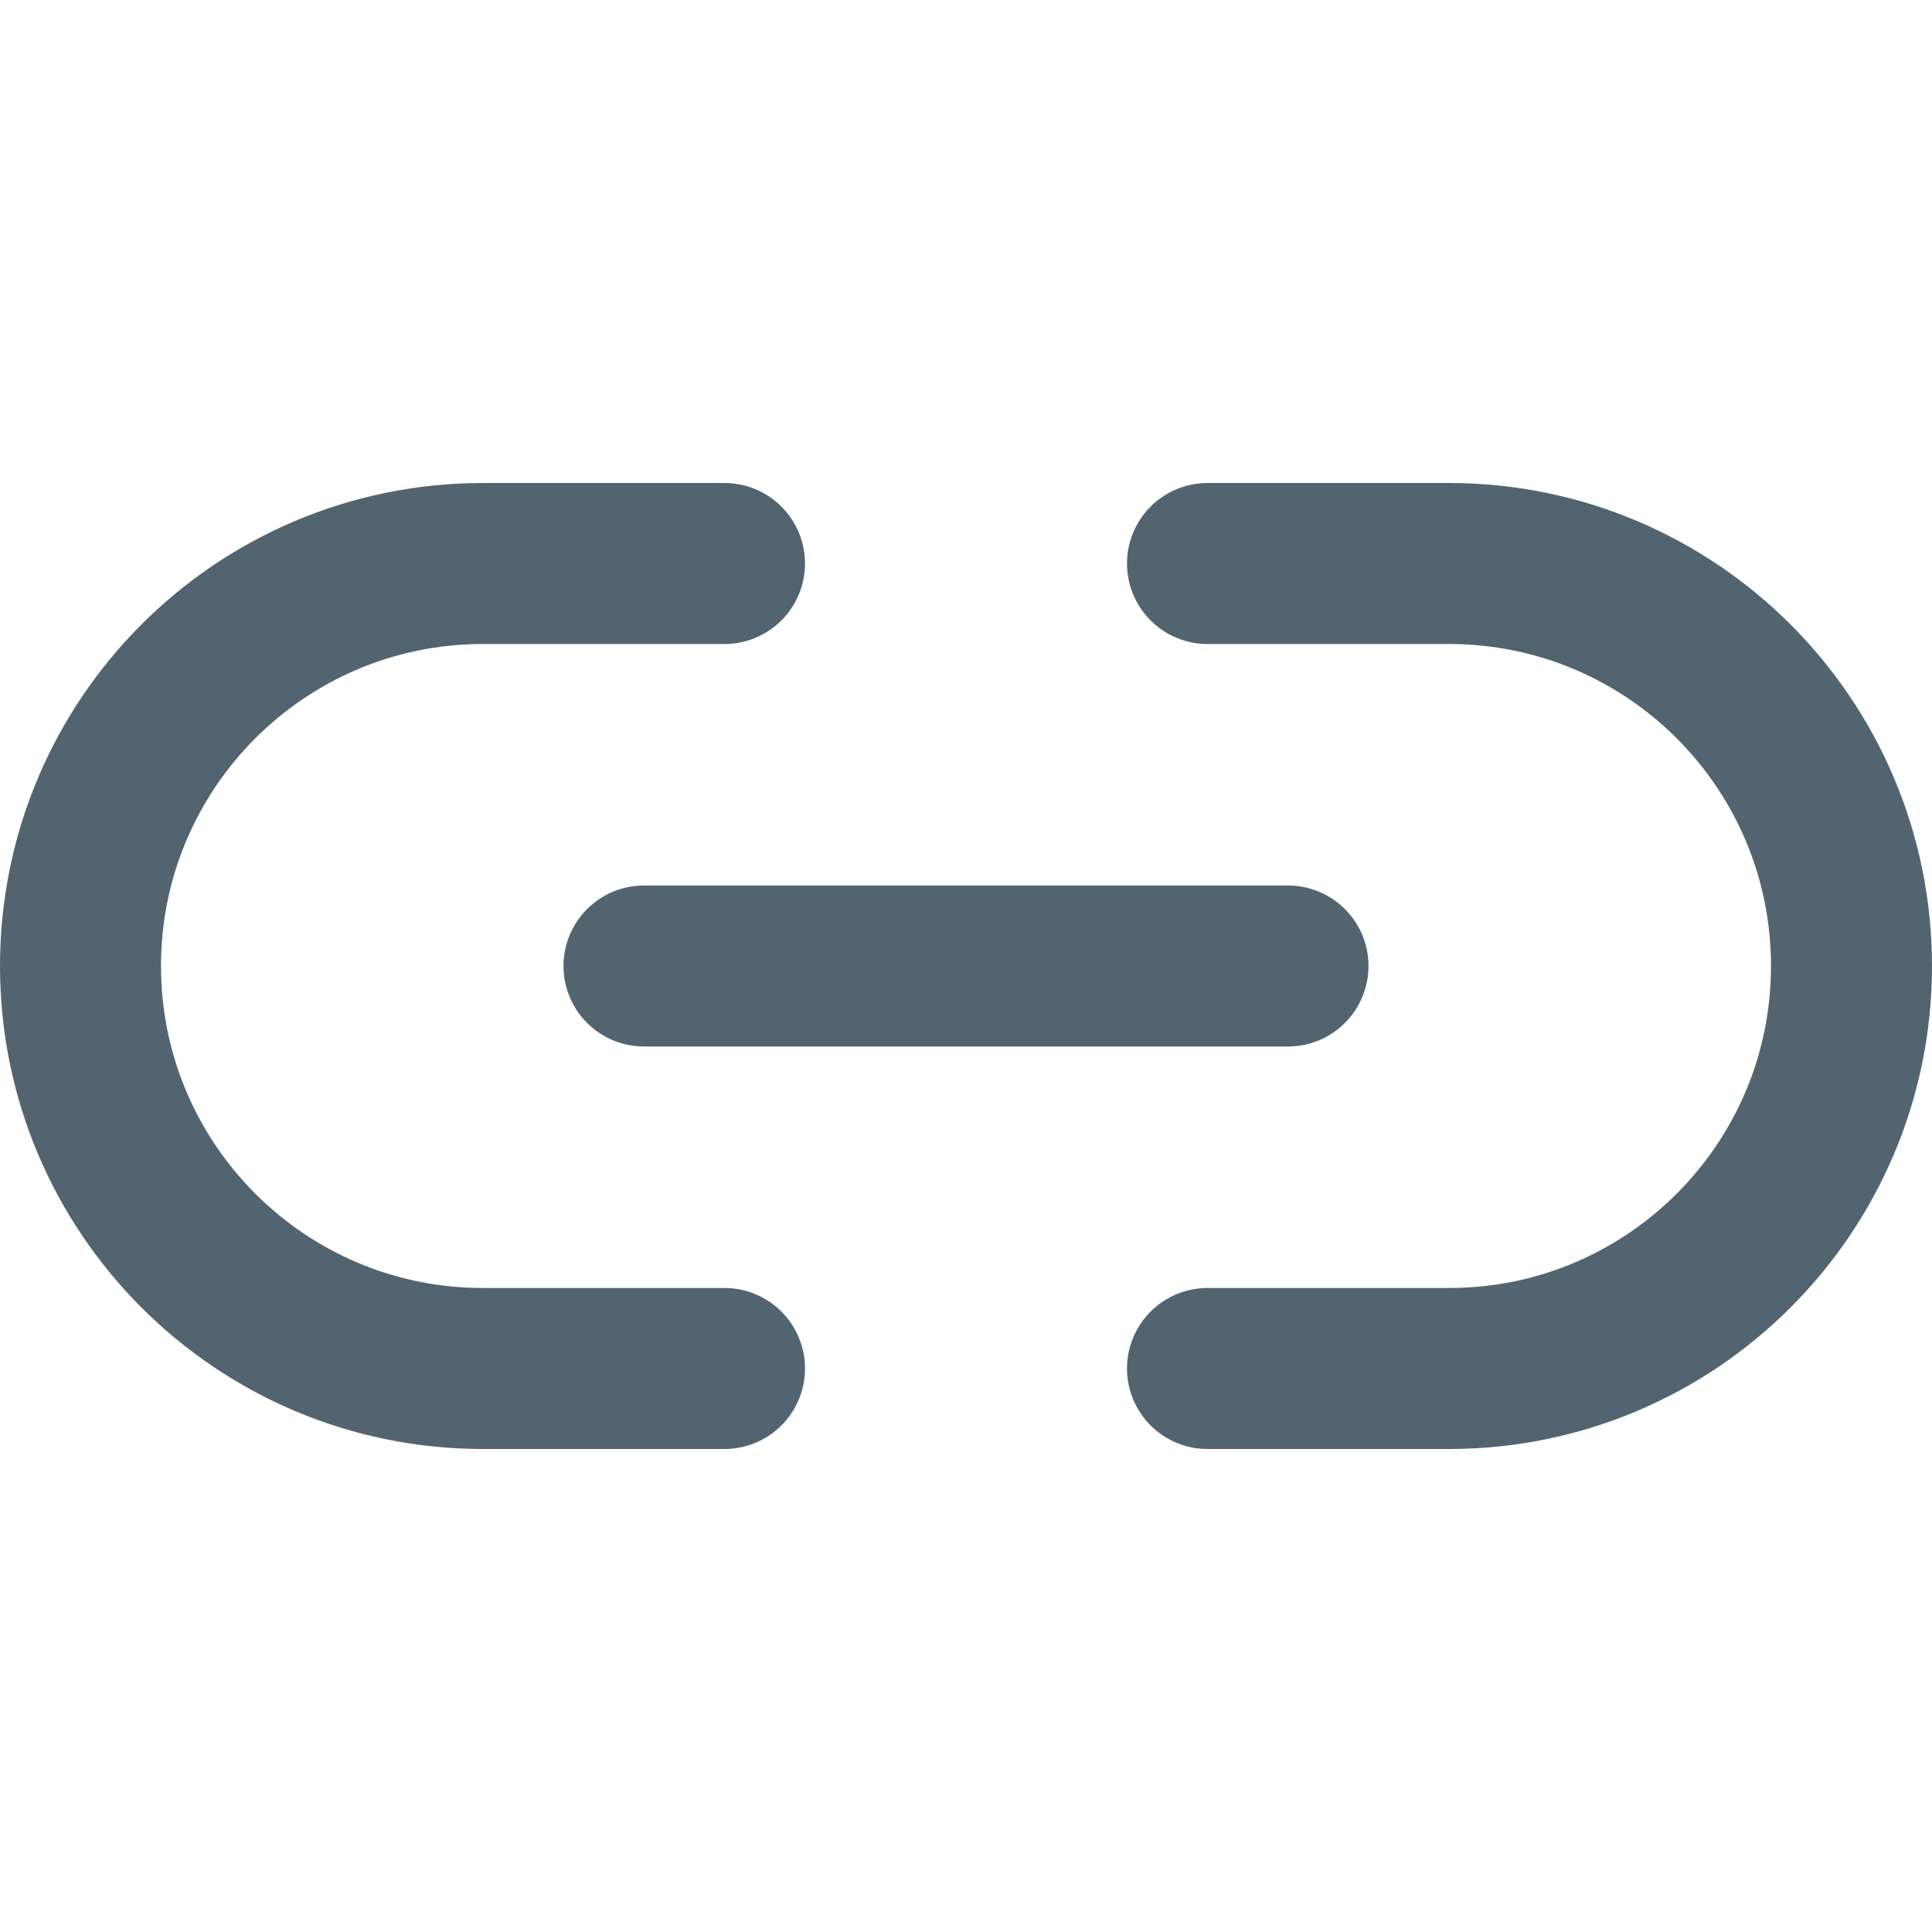
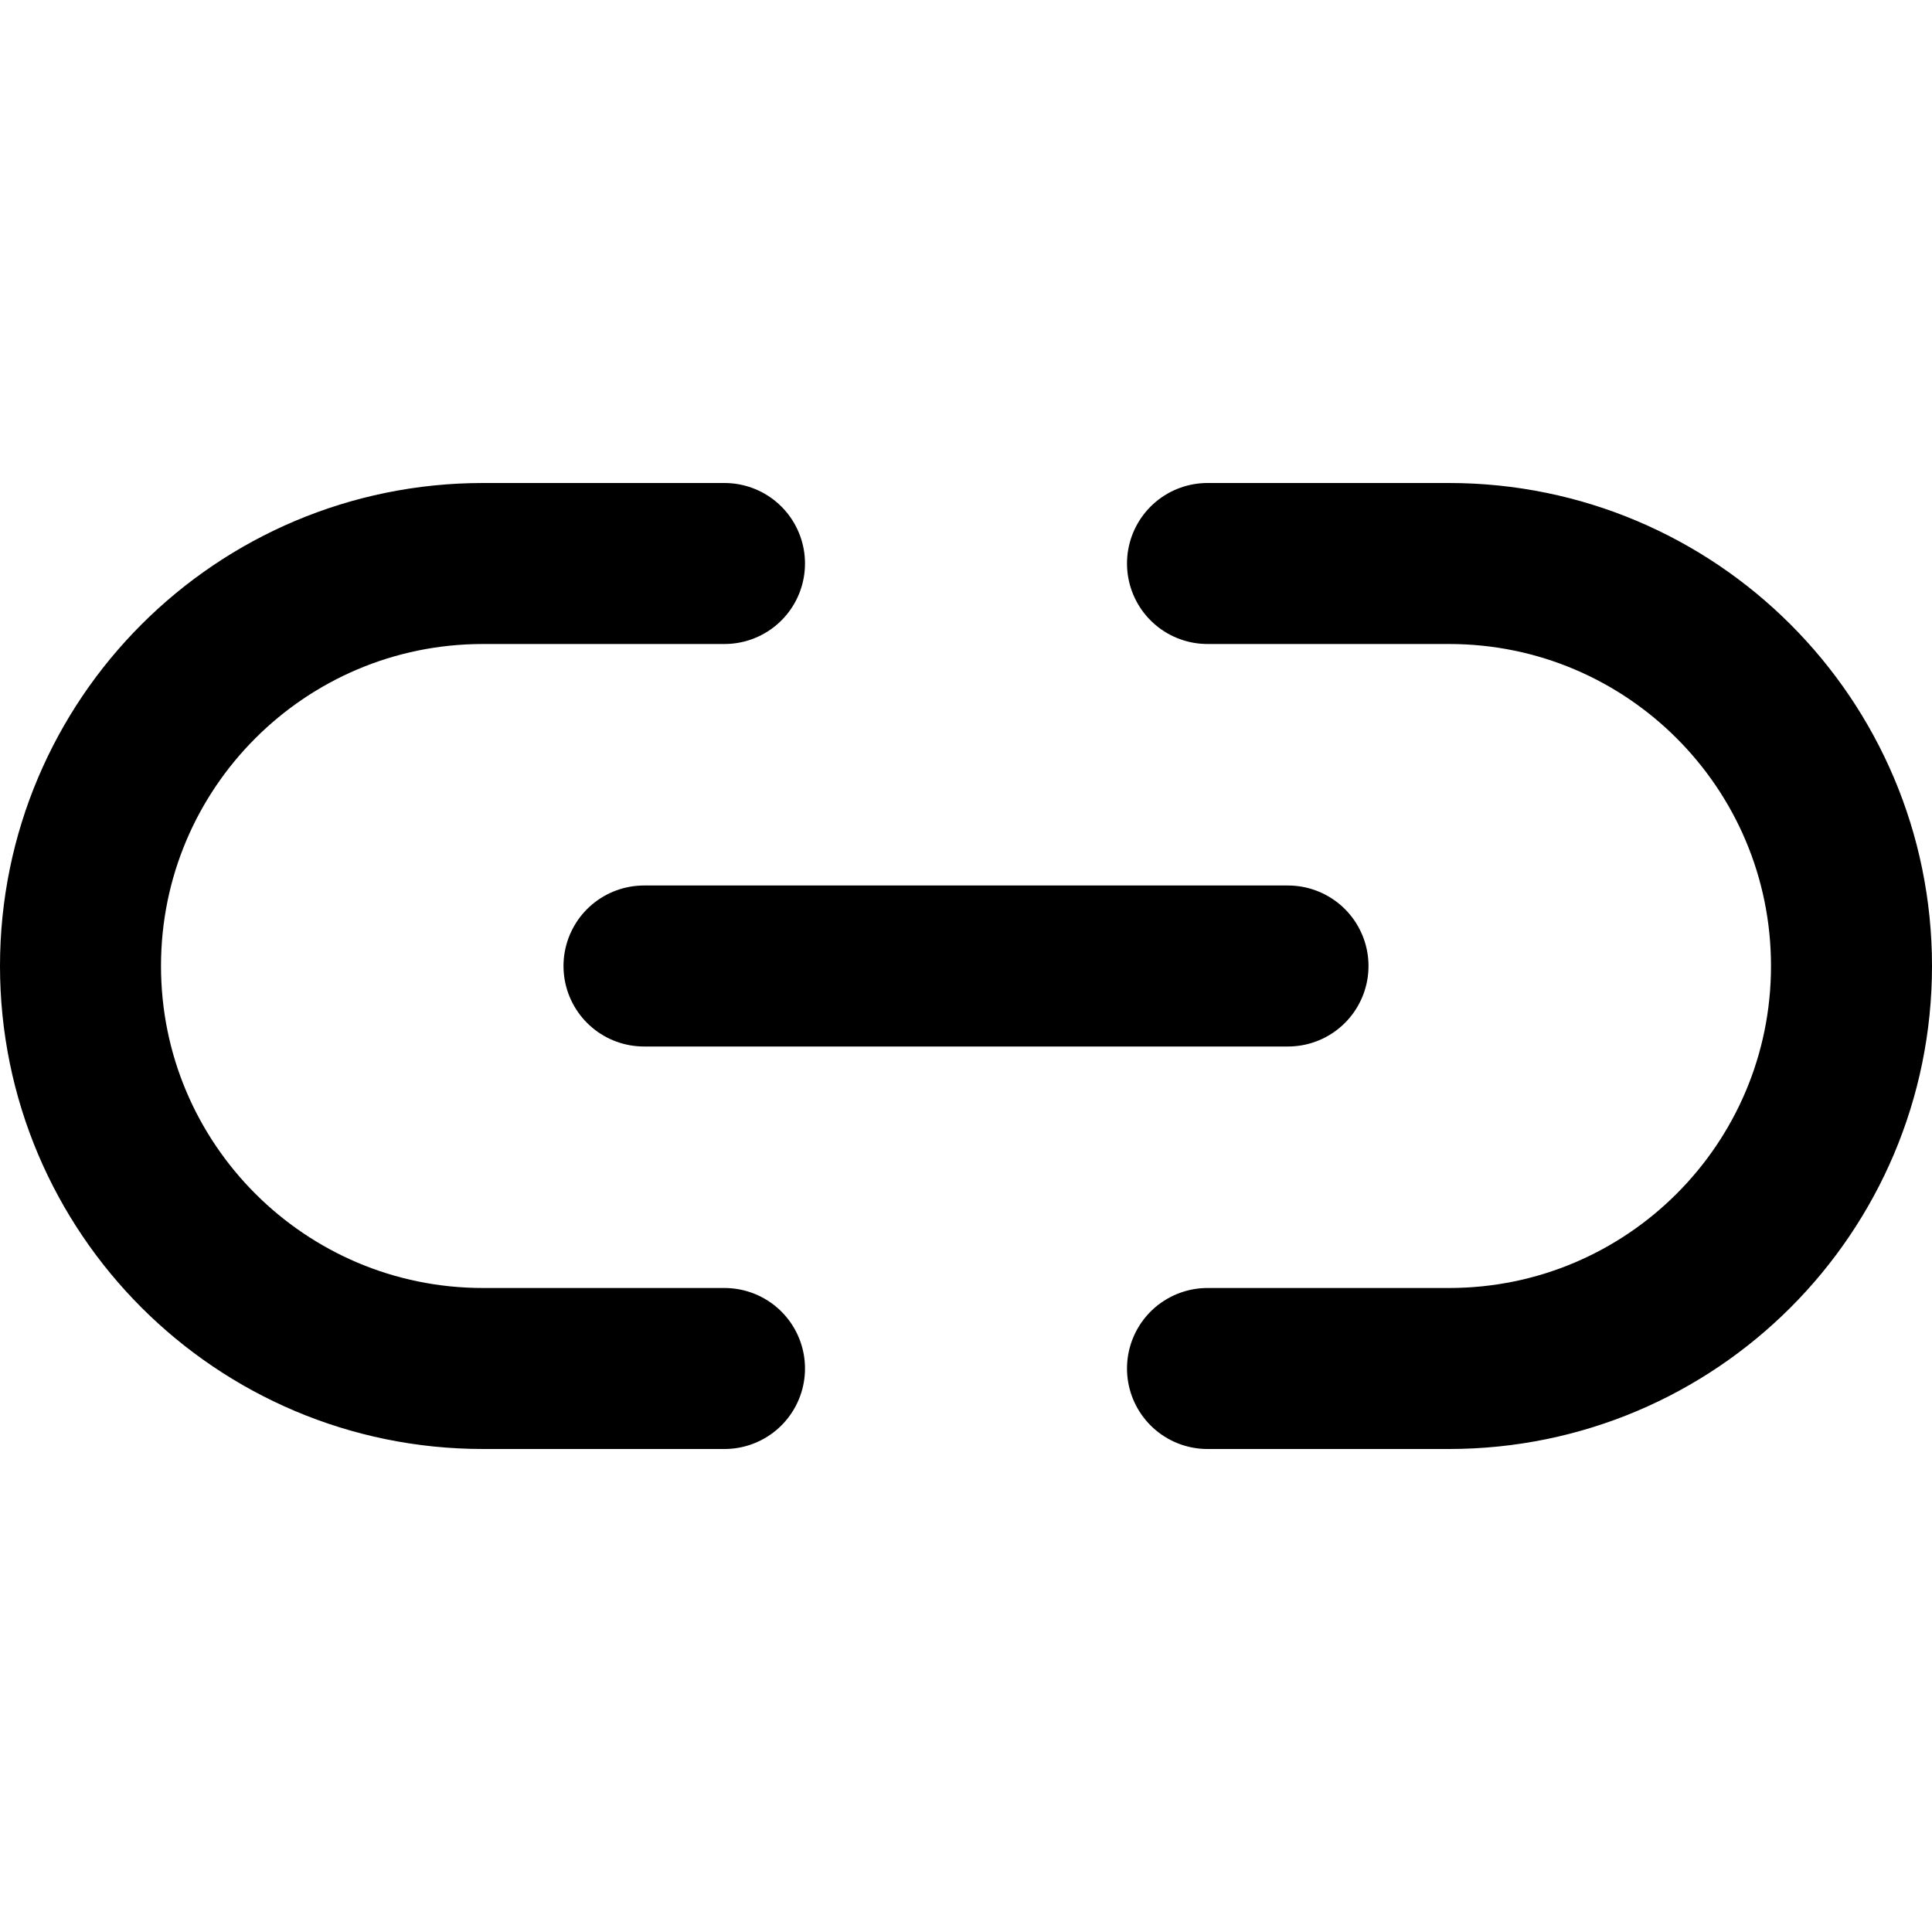
- <svg xmlns="http://www.w3.org/2000/svg" width="16" height="16" viewBox="0 0 24 24" fill="none" stroke="#536471" stroke-width="2" stroke-linecap="round" stroke-linejoin="round" class="feather feather-link-2">
+ <svg xmlns="http://www.w3.org/2000/svg" width="16" height="16" viewBox="0 0 24 24" fill="none" stroke="currentColor" stroke-width="2" stroke-linecap="round" stroke-linejoin="round" class="feather feather-link-2">
  <path d="M15 7h3a5 5 0 0 1 5 5 5 5 0 0 1-5 5h-3m-6 0H6a5 5 0 0 1-5-5 5 5 0 0 1 5-5h3" />
  <line x1="8" y1="12" x2="16" y2="12" />
</svg>
